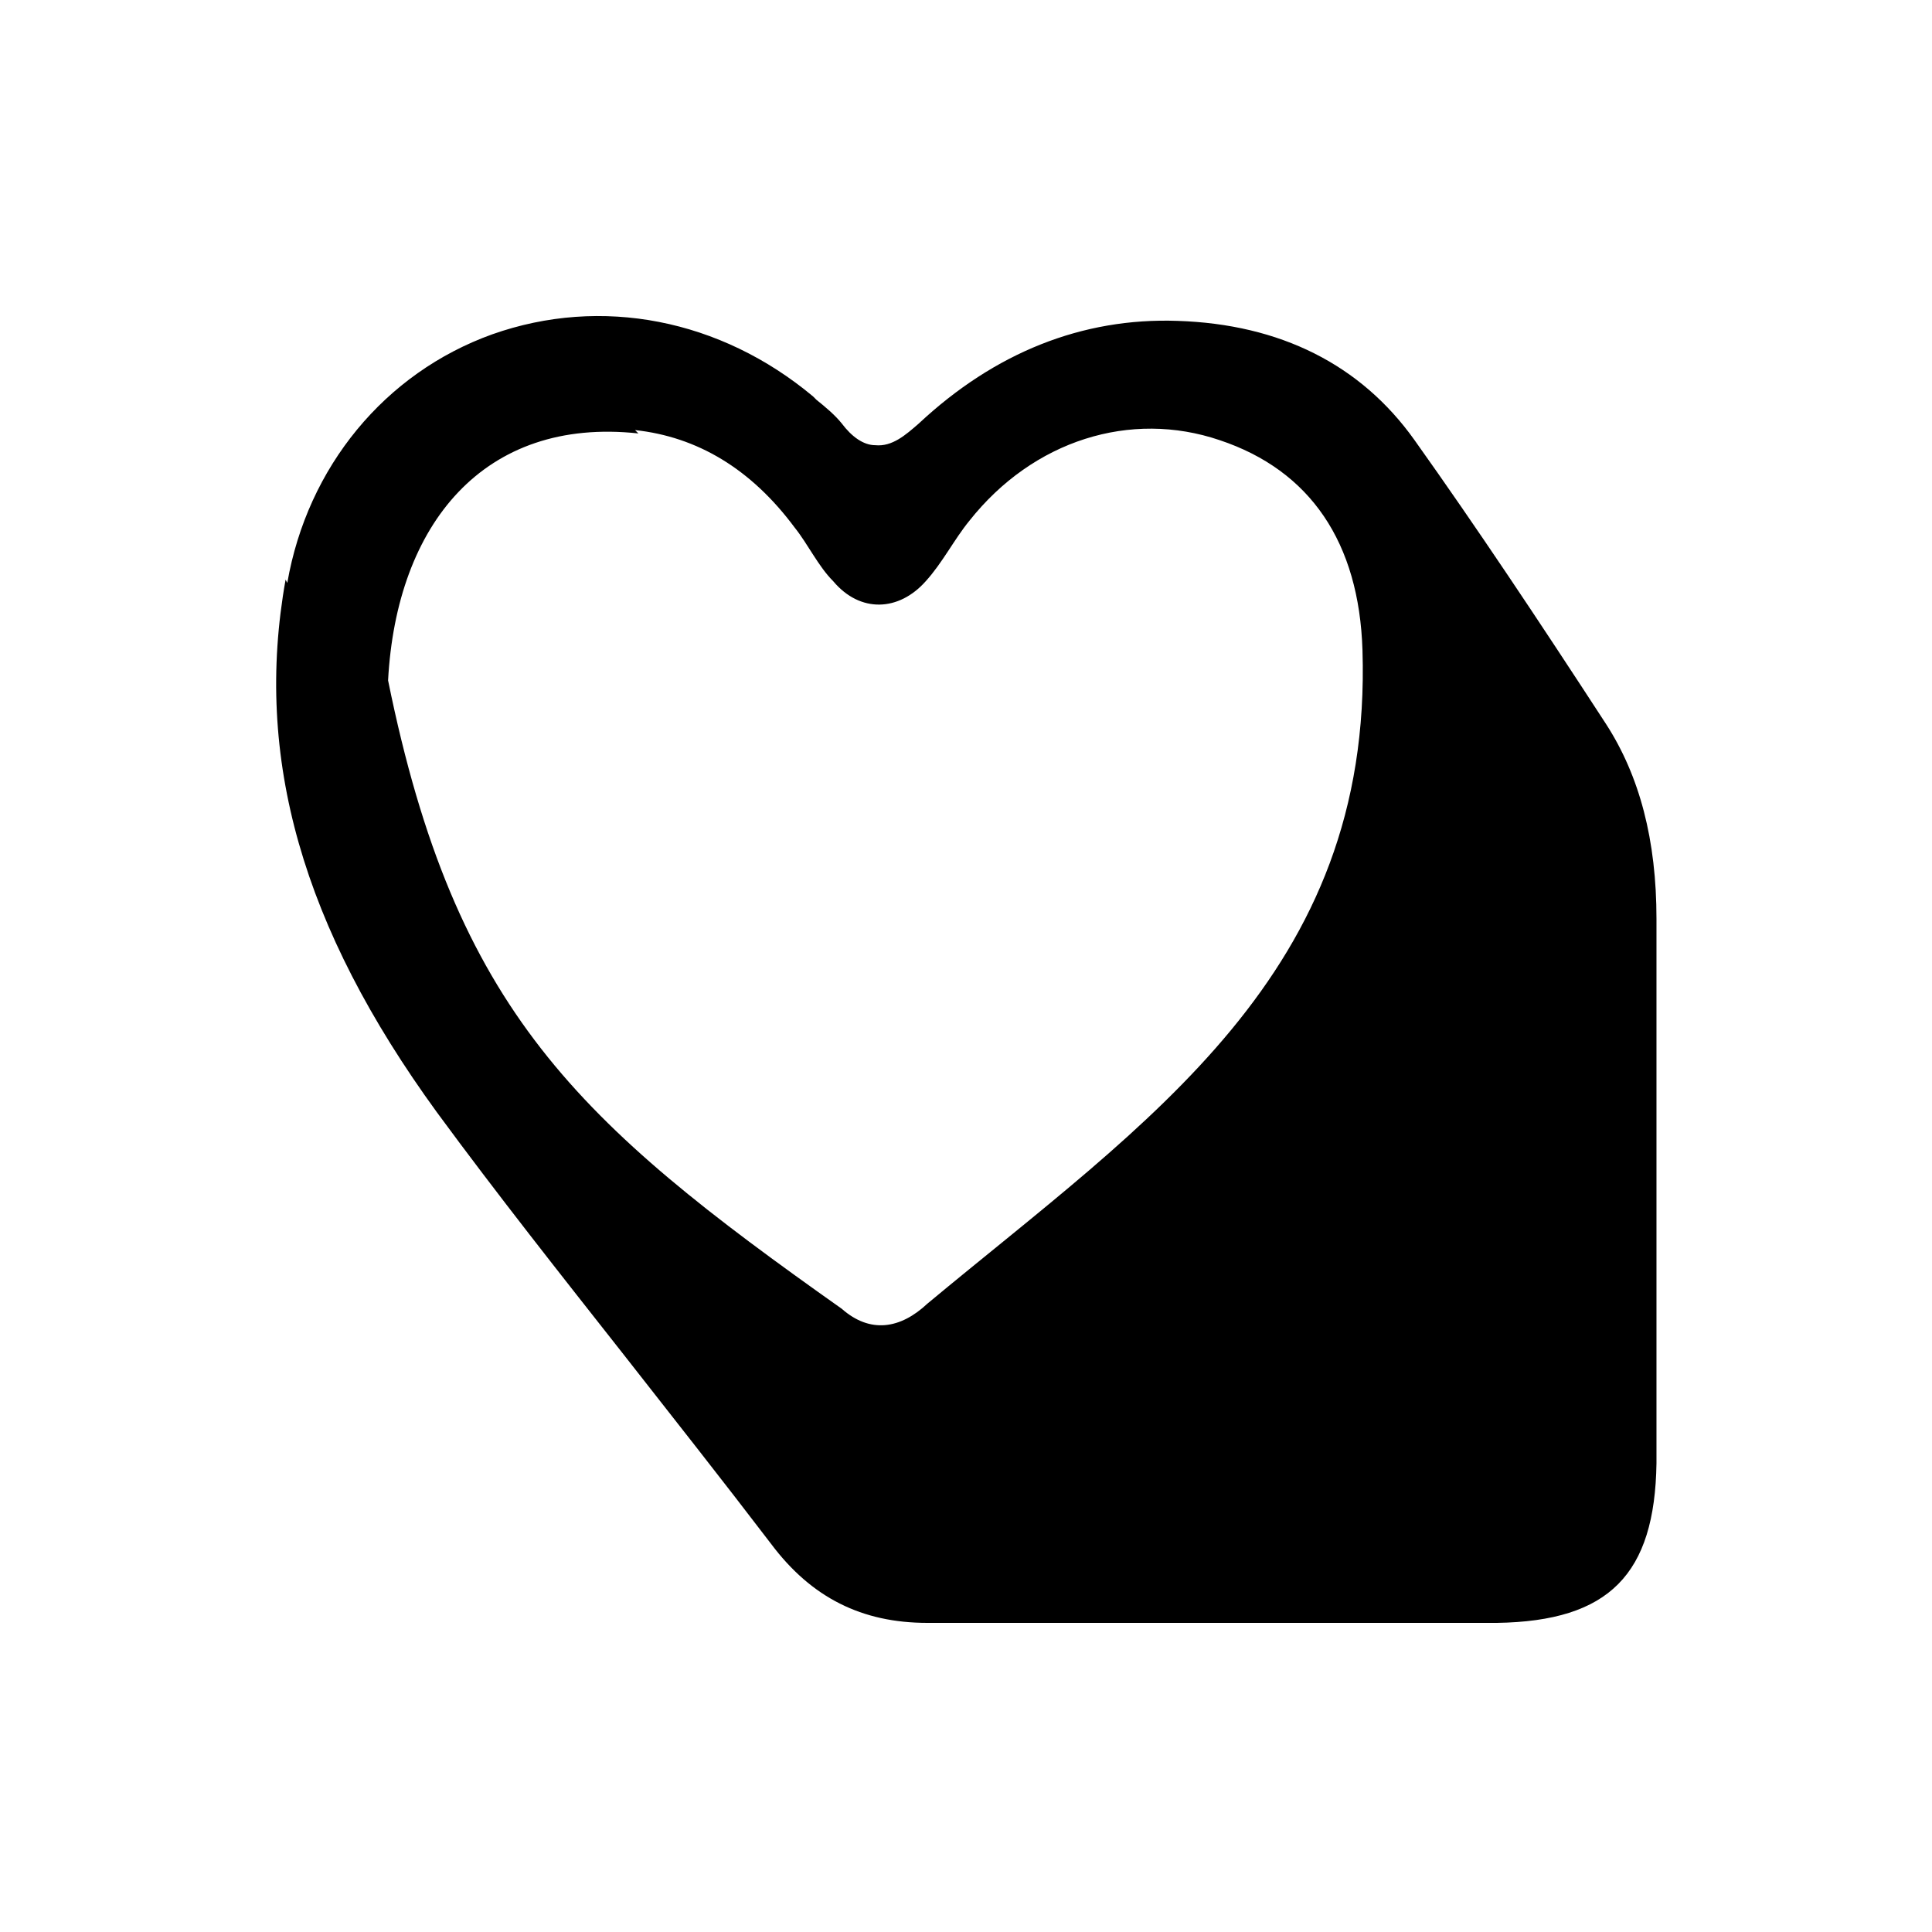
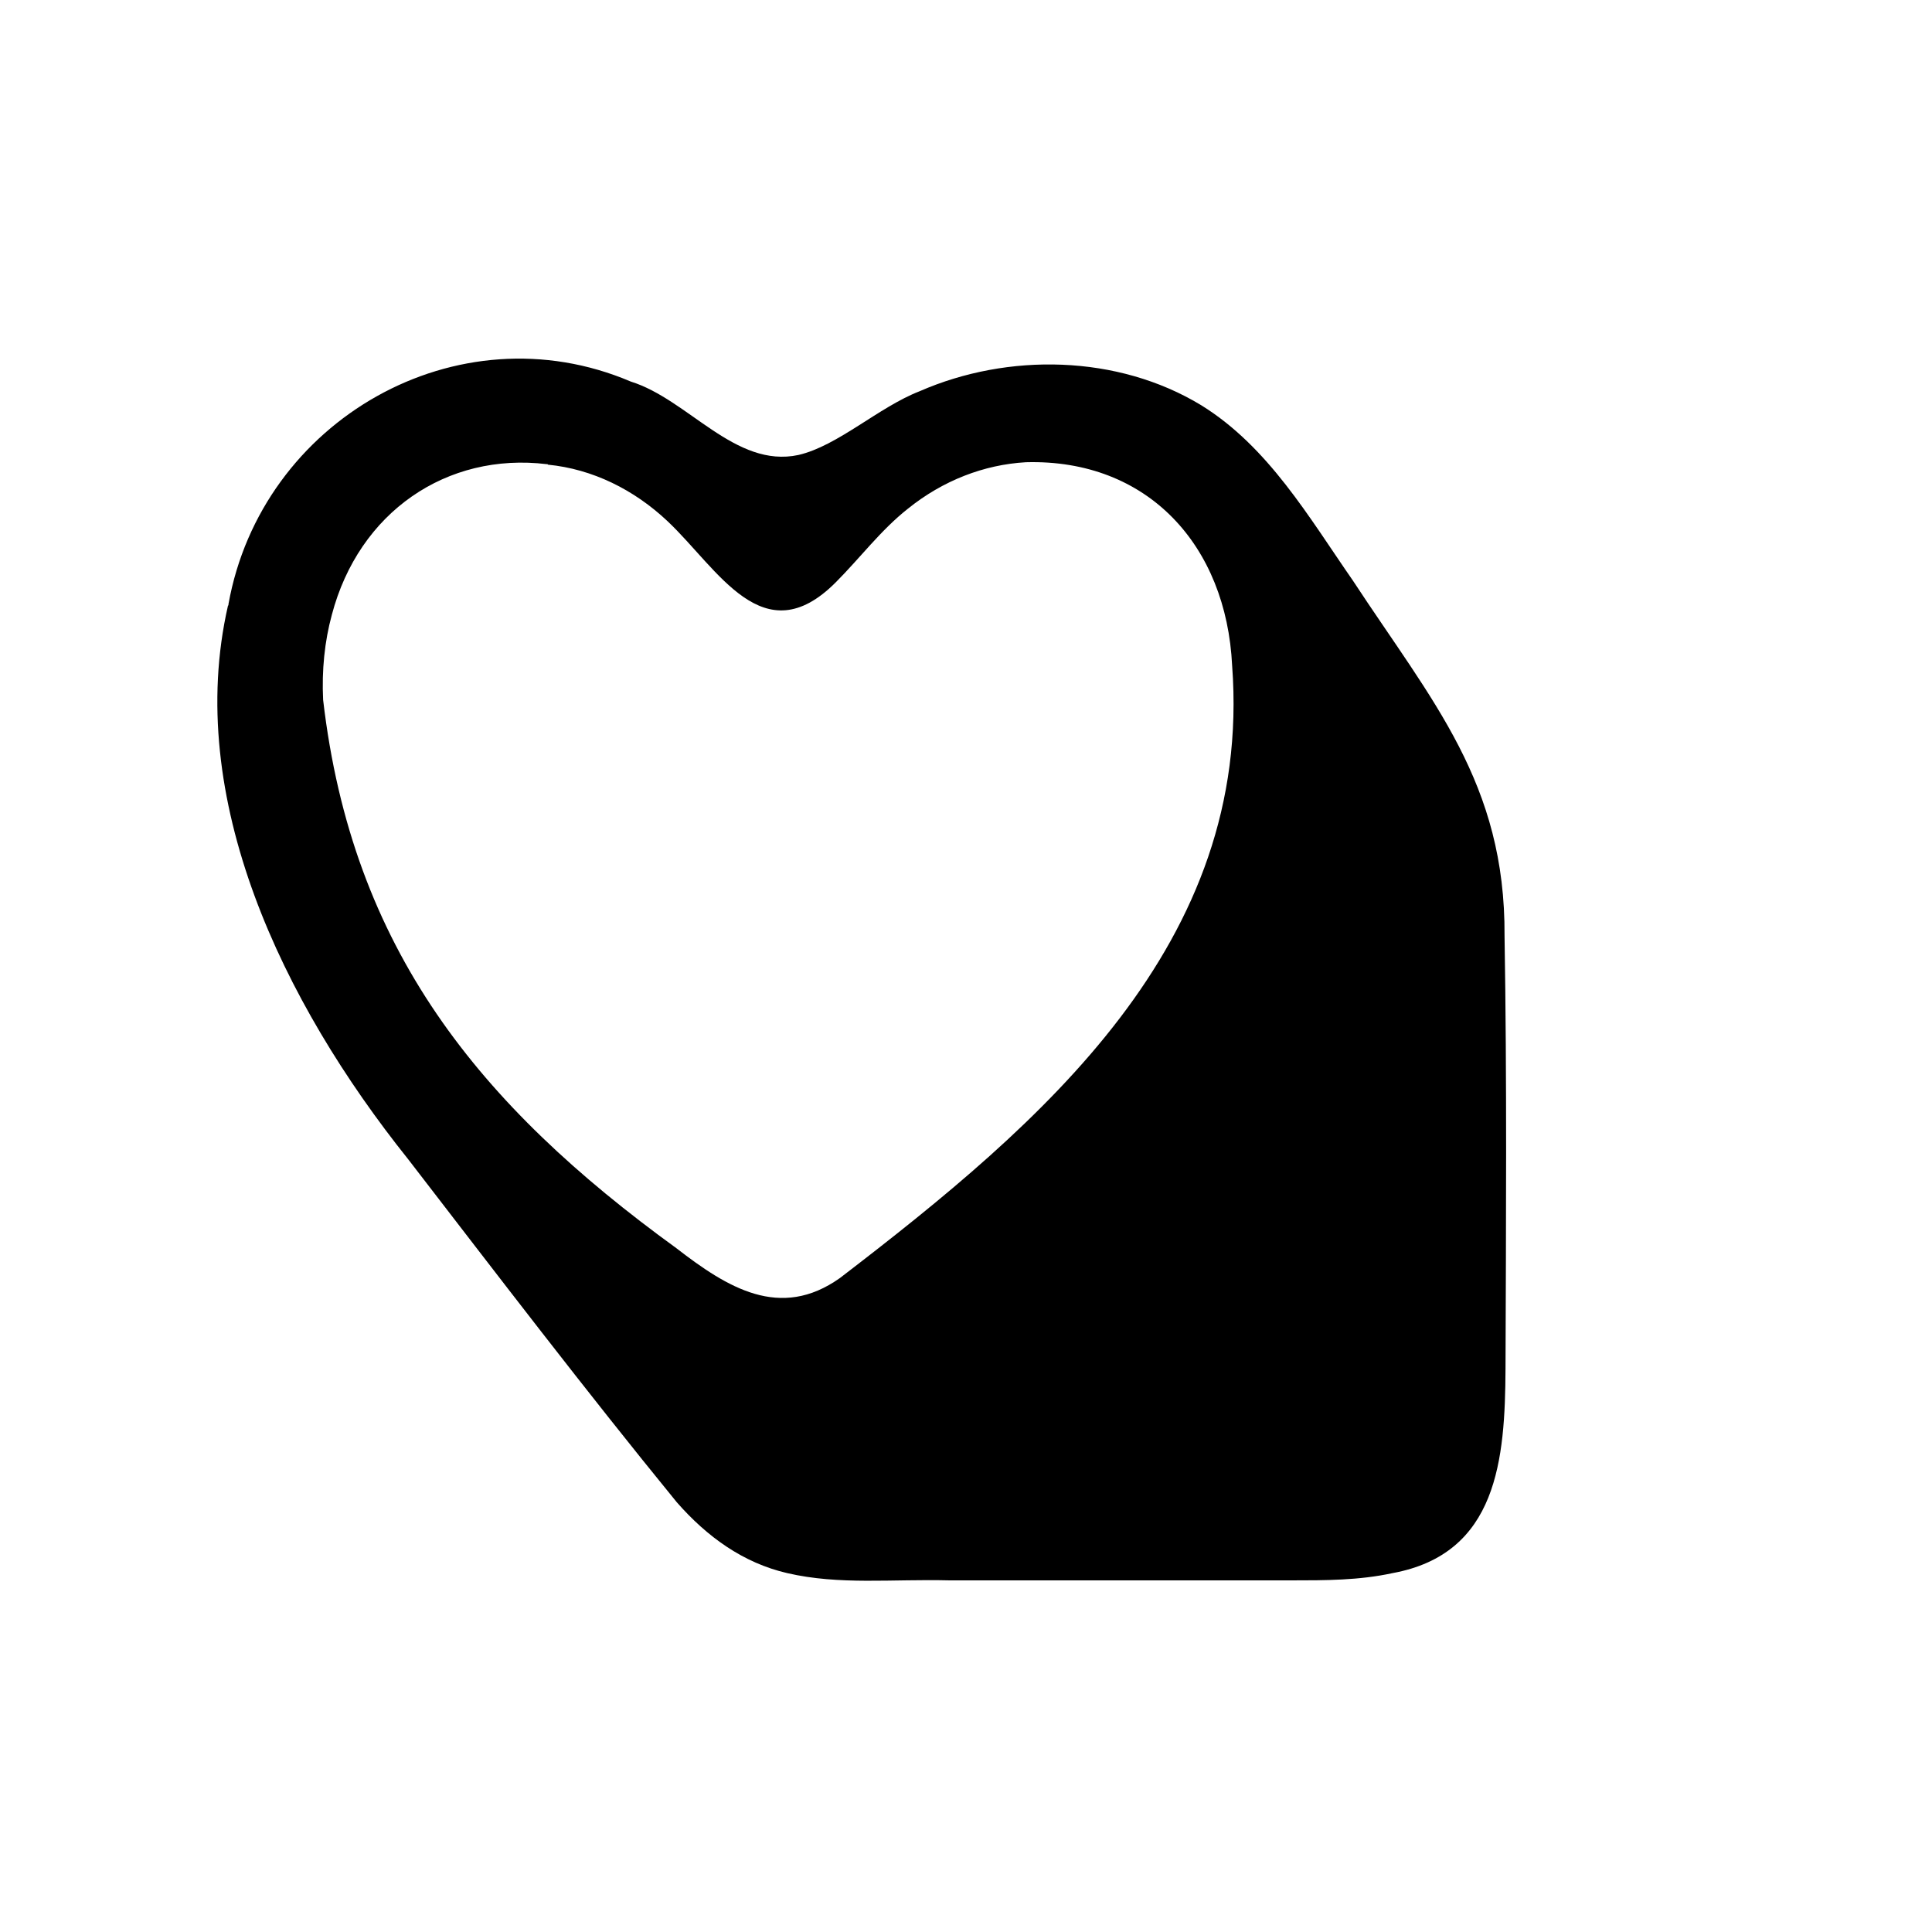
- <svg xmlns="http://www.w3.org/2000/svg" id="a" viewBox="0 0 115 115">
-   <path d="M17,34.5c-1.9,10.6,1,20.7,9,31.7,3.6,4.9,7.4,9.7,11.1,14.4,2.9,3.7,5.9,7.5,8.8,11.3,2.4,3.2,5.4,4.7,9.3,4.7,3.9,0,30.4,0,33.9,0,6.7-.1,9.4-2.9,9.5-9.5,0-10.9,0-21.5,0-32.4,0-4.7-1-8.5-3-11.6-4.1-6.3-7.7-11.7-11.4-16.9-3.2-4.5-8-6.9-14.1-7.1-5.7-.2-10.9,1.9-15.4,6.1-.8.7-1.6,1.4-2.6,1.3-.7,0-1.4-.5-2-1.3-.4-.5-1-1-1.5-1.4l-.2-.2c-5.5-4.6-12.6-6-19.1-3.7-6.4,2.3-11,7.9-12.2,14.8ZM37.8,25.6c3.7.4,6.9,2.3,9.5,5.8.8,1,1.4,2.3,2.3,3.2,1.6,1.9,3.9,1.8,5.5,0,1-1.1,1.7-2.5,2.6-3.6,3.8-4.8,9.6-6.6,14.9-4.8,5.4,1.8,8.3,6.1,8.5,12.5.6,19.3-12.8,28-25.9,38.9-1.6,1.5-3.4,1.8-5.1.3-15.7-11.1-23-17.7-27-37.4.5-9.3,5.7-15.7,14.9-14.7Z" />
+ <svg xmlns="http://www.w3.org/2000/svg" id="a" viewBox="0 0 400 400">
+   <path d="M47.2,125.4c-9.1,39.8,11.3,82.1,37.3,114.6,18.5,24,36.5,47.6,55.6,71,6.3,7.2,13.8,12.6,22.9,14.7,10.8,2.5,21.6,1.2,33.6,1.5,22.5,0,49.7,0,70.7,0,7.1,0,14.1,0,21-1.5,21.8-4,23.3-23.6,23.4-42.3.1-29.9.3-59.7-.2-89.6.2-31.7-15-48.6-31.4-73.6-9.1-13.1-17.5-27.7-31.4-36.3-17.3-10.5-40-10.9-58.3-2.9-8.5,3.3-16.9,11.3-25.1,13.2-13.1,2.8-22.8-11.5-34.7-15.2-35.9-15.3-76.5,8-83.3,46.1v.2ZM113.4,96.2c9.3.9,17.9,5.2,24.8,11.7,10.5,9.9,19.8,27.7,34.8,12.7,5-5,9.4-10.9,15-15.3,7.2-5.8,15.7-9.1,24.4-9.6,25.3-.7,41.5,17.3,42.7,42.1,4.3,57.7-39.2,94.6-81.2,126.8-12.4,8.8-23.3,2-33.9-6.2-40.8-29.6-67.1-61.9-73.1-113.5-.3-6.1.3-12.1,1.8-17.6,5.6-21.3,23.8-33.7,44.5-31.2h.2Z" />
</svg>
